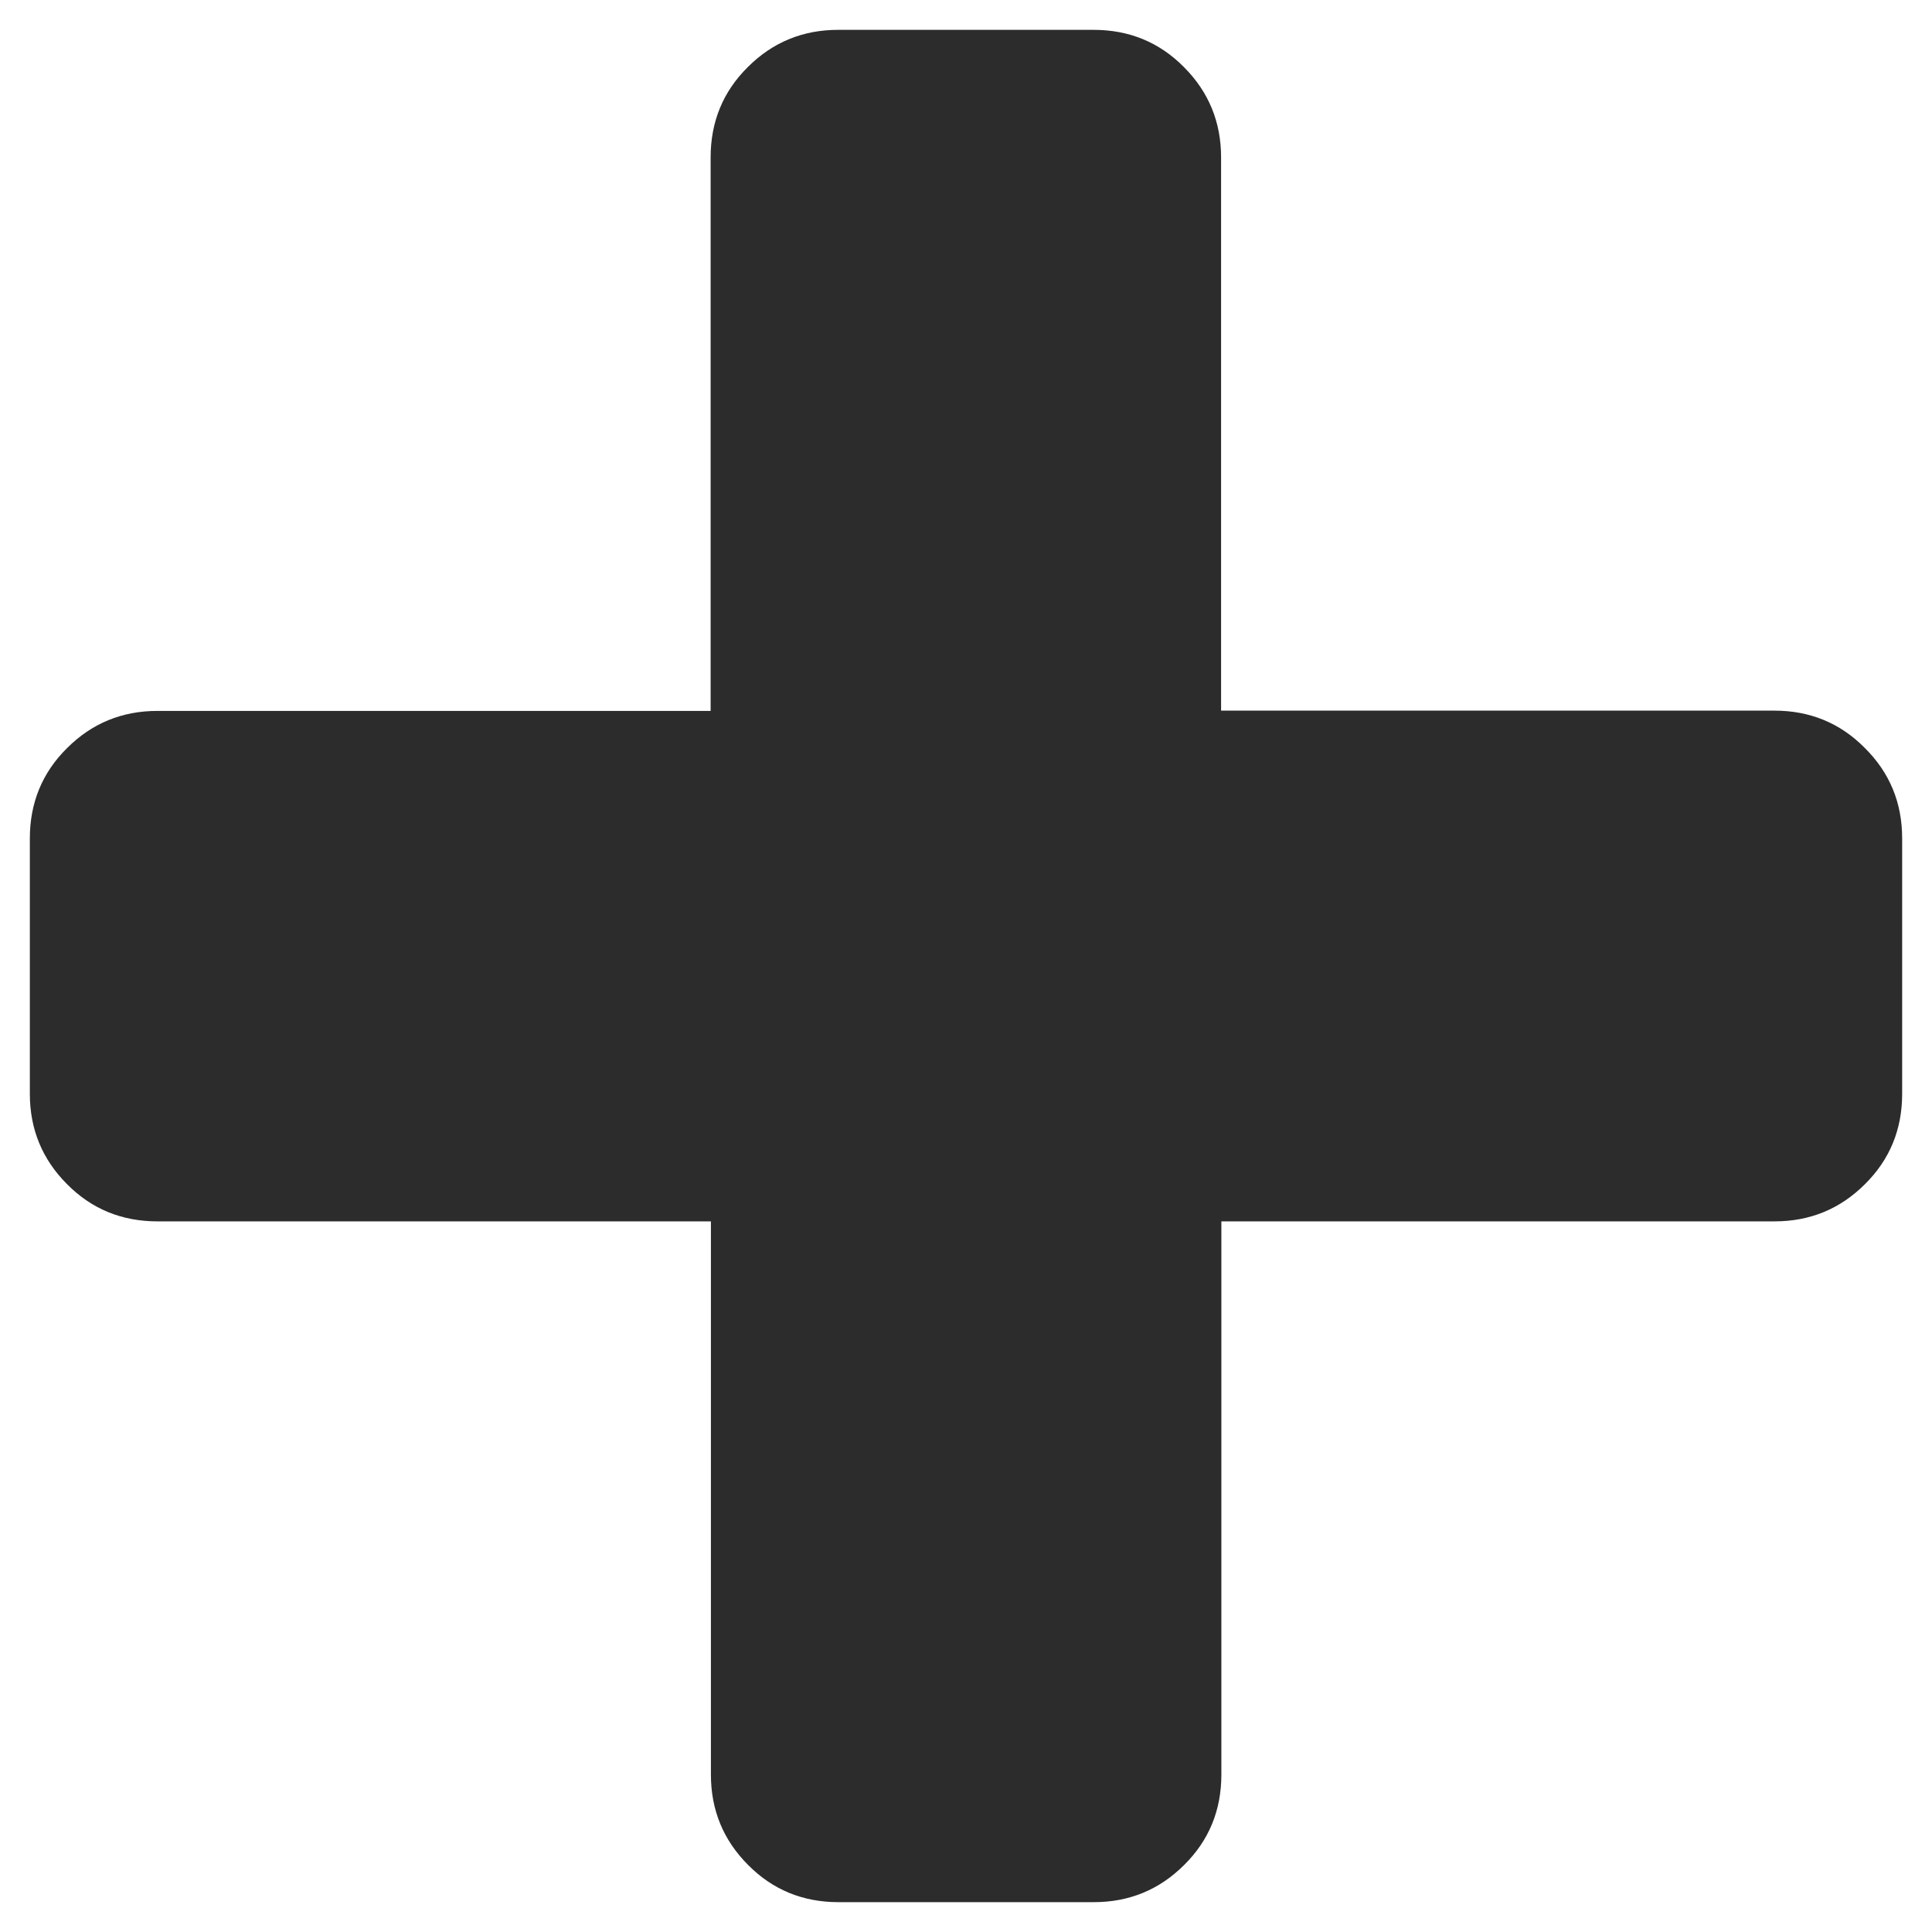
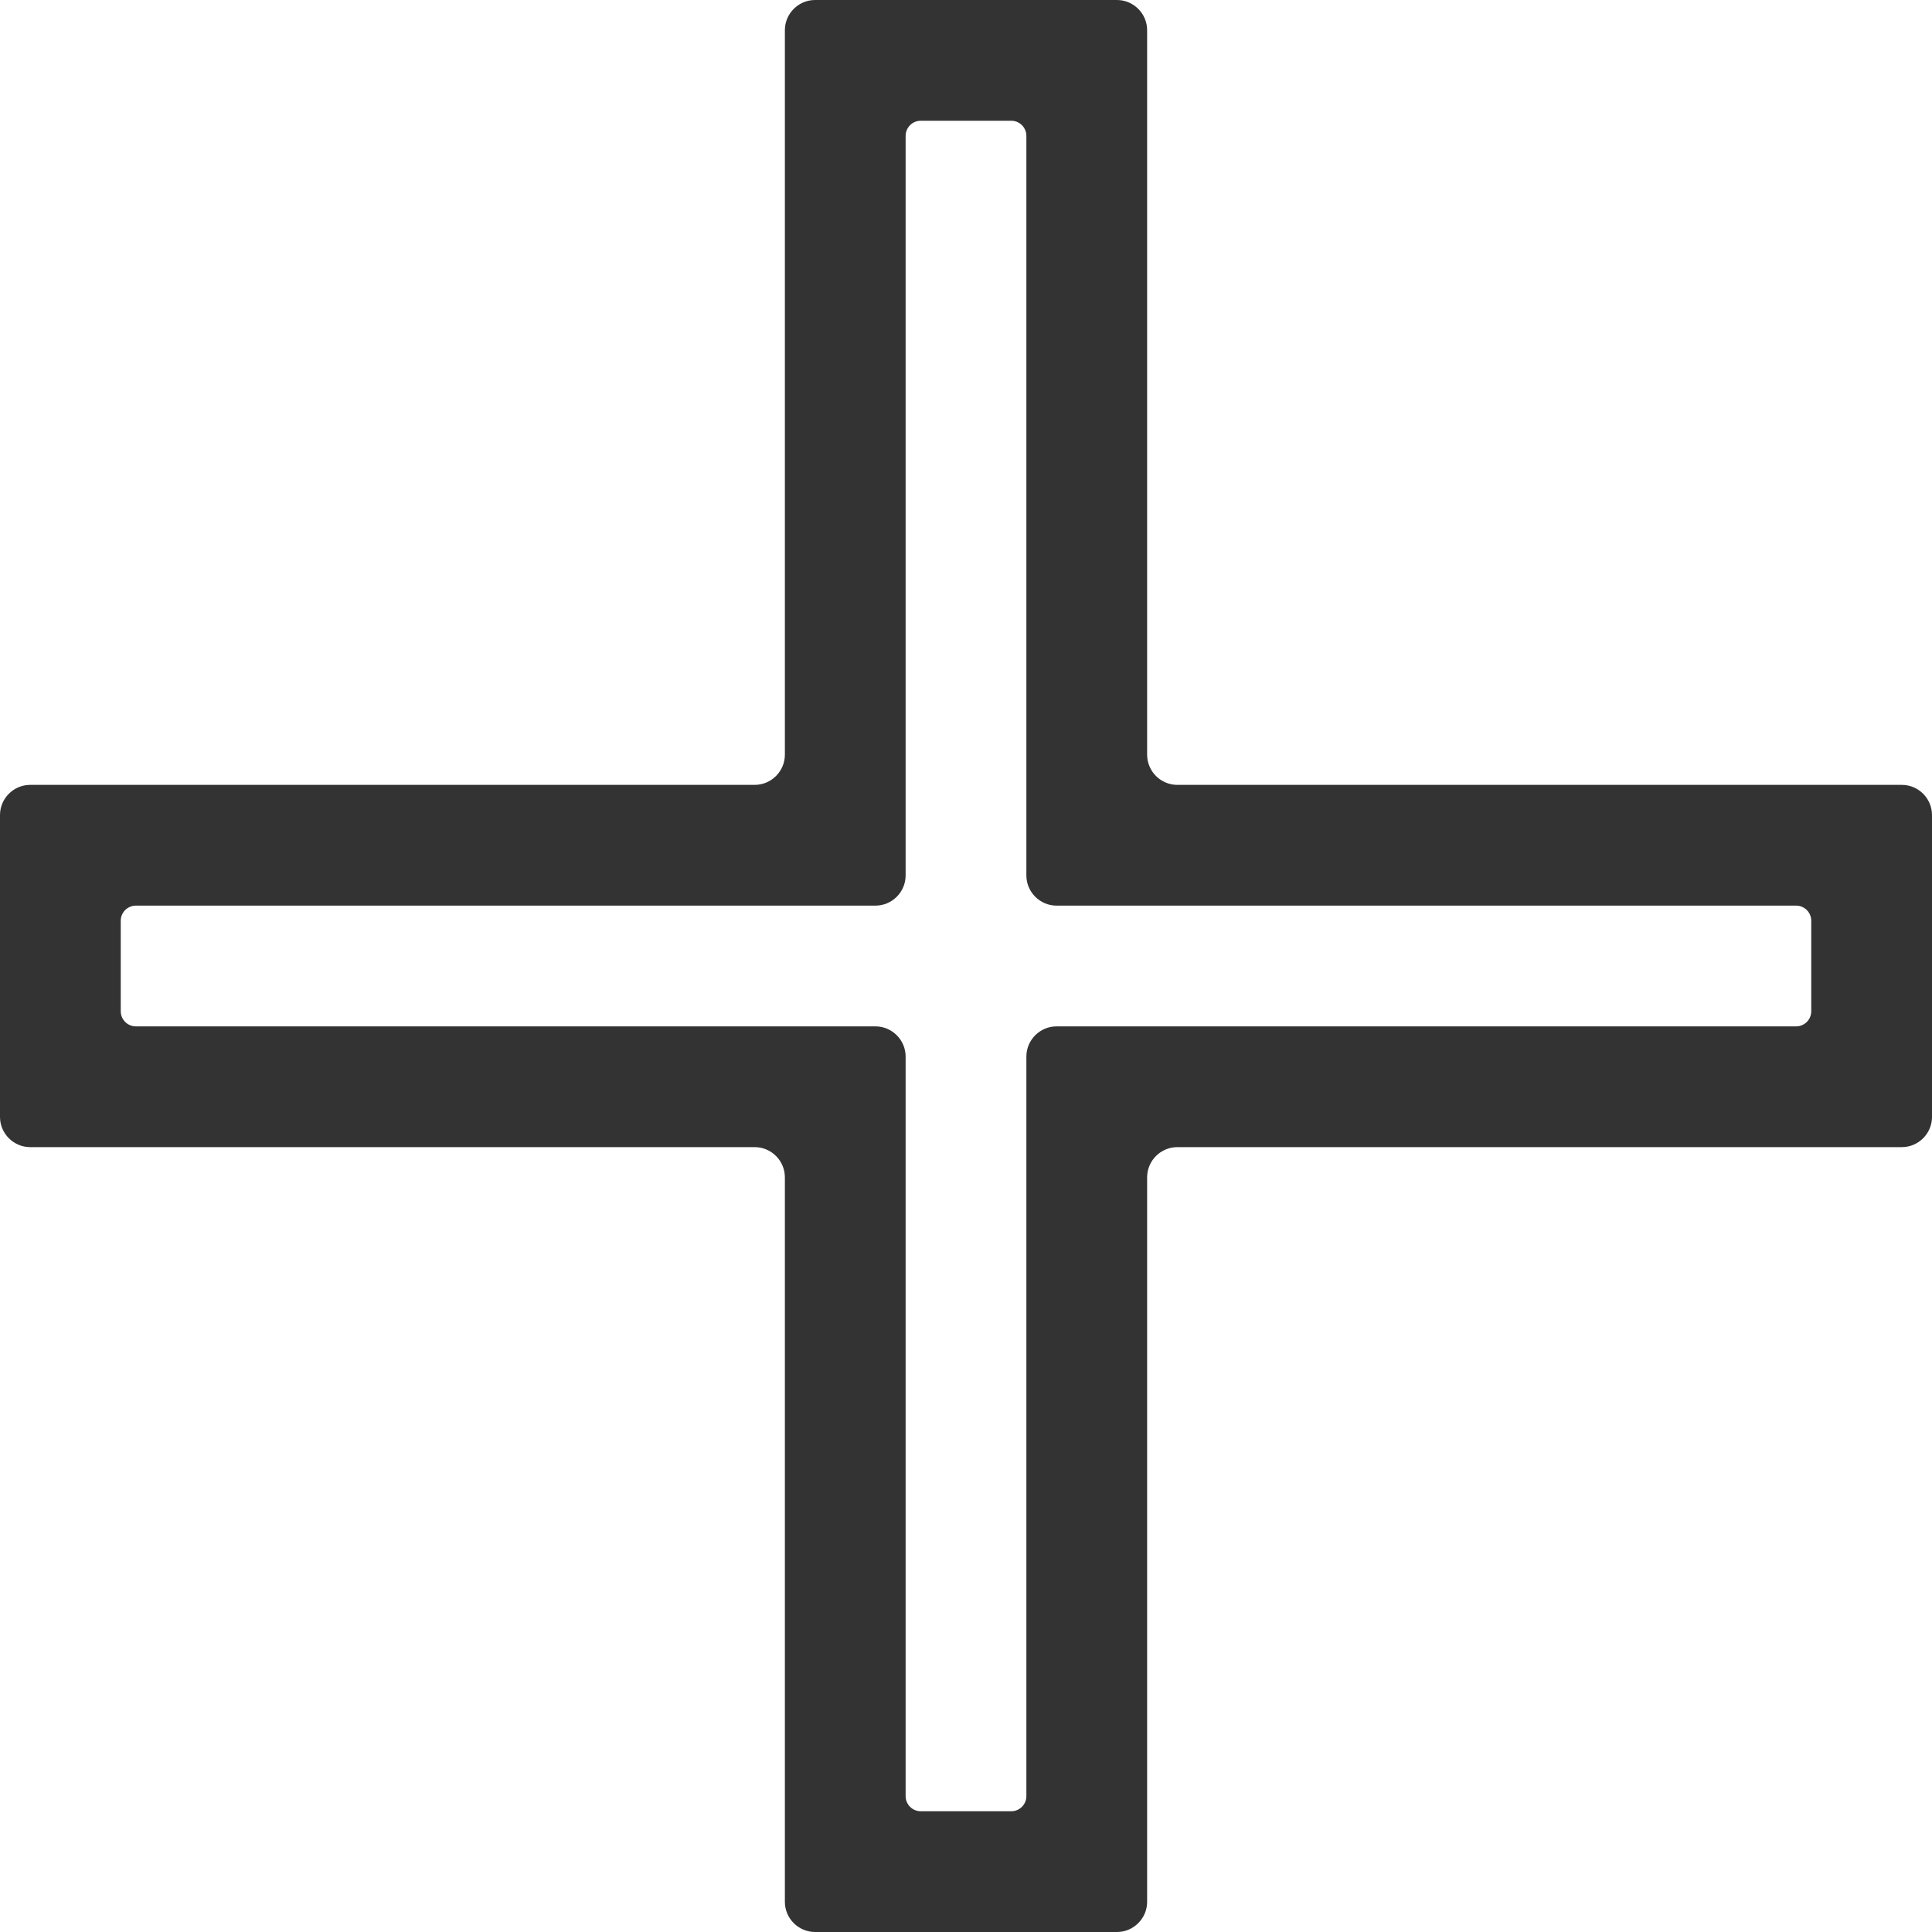
<svg xmlns="http://www.w3.org/2000/svg" class="icon" width="200px" height="200.00px" viewBox="0 0 1024 1024" version="1.1">
-   <path fill="#2c2c2c" d="M1008.182 444.399v135.349c0 18.827-6.523 34.838-19.717 47.884-13.194 13.194-29.205 19.717-47.884 19.717H647.349v293.232c0 18.827-6.523 34.838-19.717 47.884-13.194 13.194-29.205 19.717-47.884 19.717h-135.349c-18.827 0-34.838-6.523-47.884-19.717-13.194-13.194-19.717-29.205-19.717-47.884V647.349H83.418c-18.827 0-34.838-6.523-47.884-19.717-13.194-13.194-19.717-29.205-19.717-47.884v-135.349c0-18.827 6.523-34.838 19.717-47.884 13.194-13.194 29.205-19.717 47.884-19.717h293.232V83.418c0-18.827 6.523-34.838 19.717-47.884 13.194-13.194 29.205-19.717 47.884-19.717h135.349c18.827 0 34.838 6.523 47.884 19.717 13.194 13.194 19.717 29.205 19.717 47.884v293.232H940.434c18.827 0 34.838 6.523 47.884 19.717 13.342 13.194 19.865 29.205 19.865 48.032z" />
+   <path fill="#333333" d="M1024 592V432c0-8.8-7.2-16-16-16H624c-8.8 0-16-7.2-16-16V16c0-8.8-7.2-16-16-16H432c-8.8 0-16 7.2-16 16v384c0 8.8-7.2 16-16 16H16c-8.8 0-16 7.2-16 16v160c0 8.8 7.2 16 16 16h384c8.8 0 16 7.2 16 16v384c0 8.8 7.2 16 16 16h160c8.8 0 16-7.2 16-16V624c0-8.8 7.2-16 16-16h384c8.8 0 16-7.2 16-16zM536 960h-48c-4.4 0-8-3.6-8-8V560c0-8.8-7.2-16-16-16H72c-4.4 0-8-3.6-8-8v-48c0-4.4 3.6-8 8-8h392c8.8 0 16-7.2 16-16V72c0-4.4 3.6-8 8-8h48c4.4 0 8 3.6 8 8v392c0 8.8 7.2 16 16 16h392c4.4 0 8 3.6 8 8v48c0 4.4-3.6 8-8 8H560c-8.8 0-16 7.2-16 16v392c0 4.4-3.6 8-8 8z" />
</svg>
